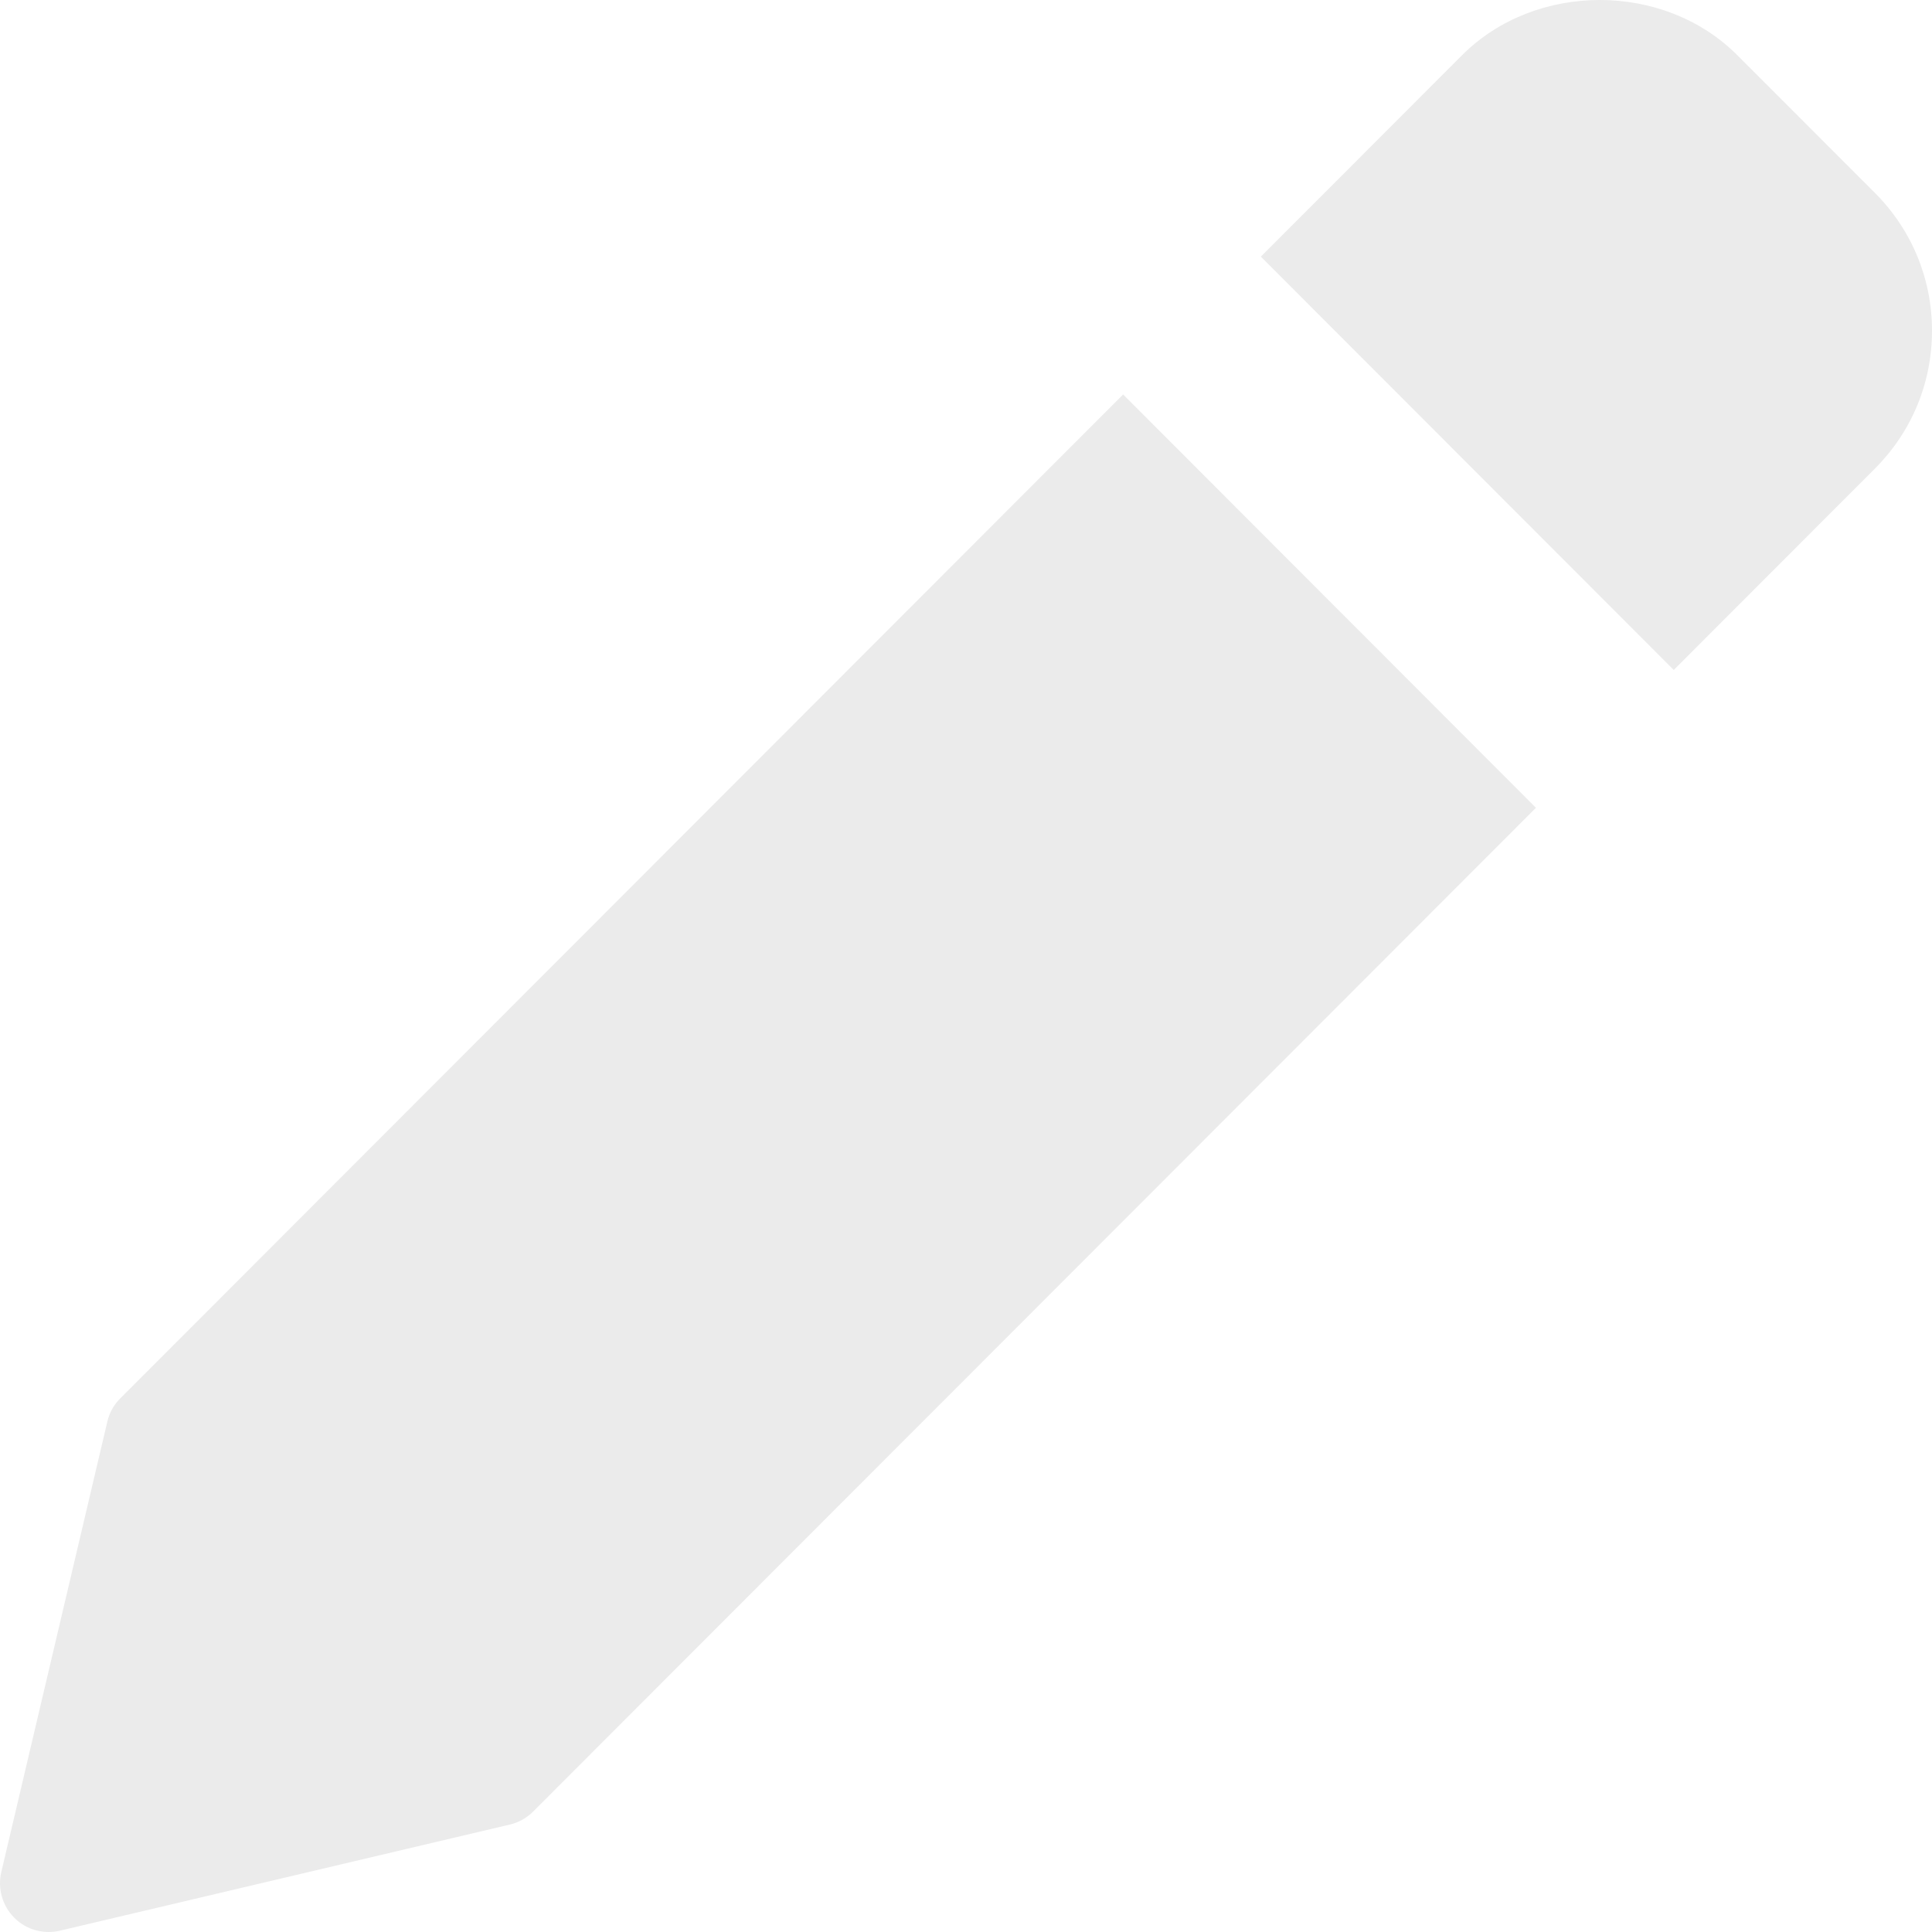
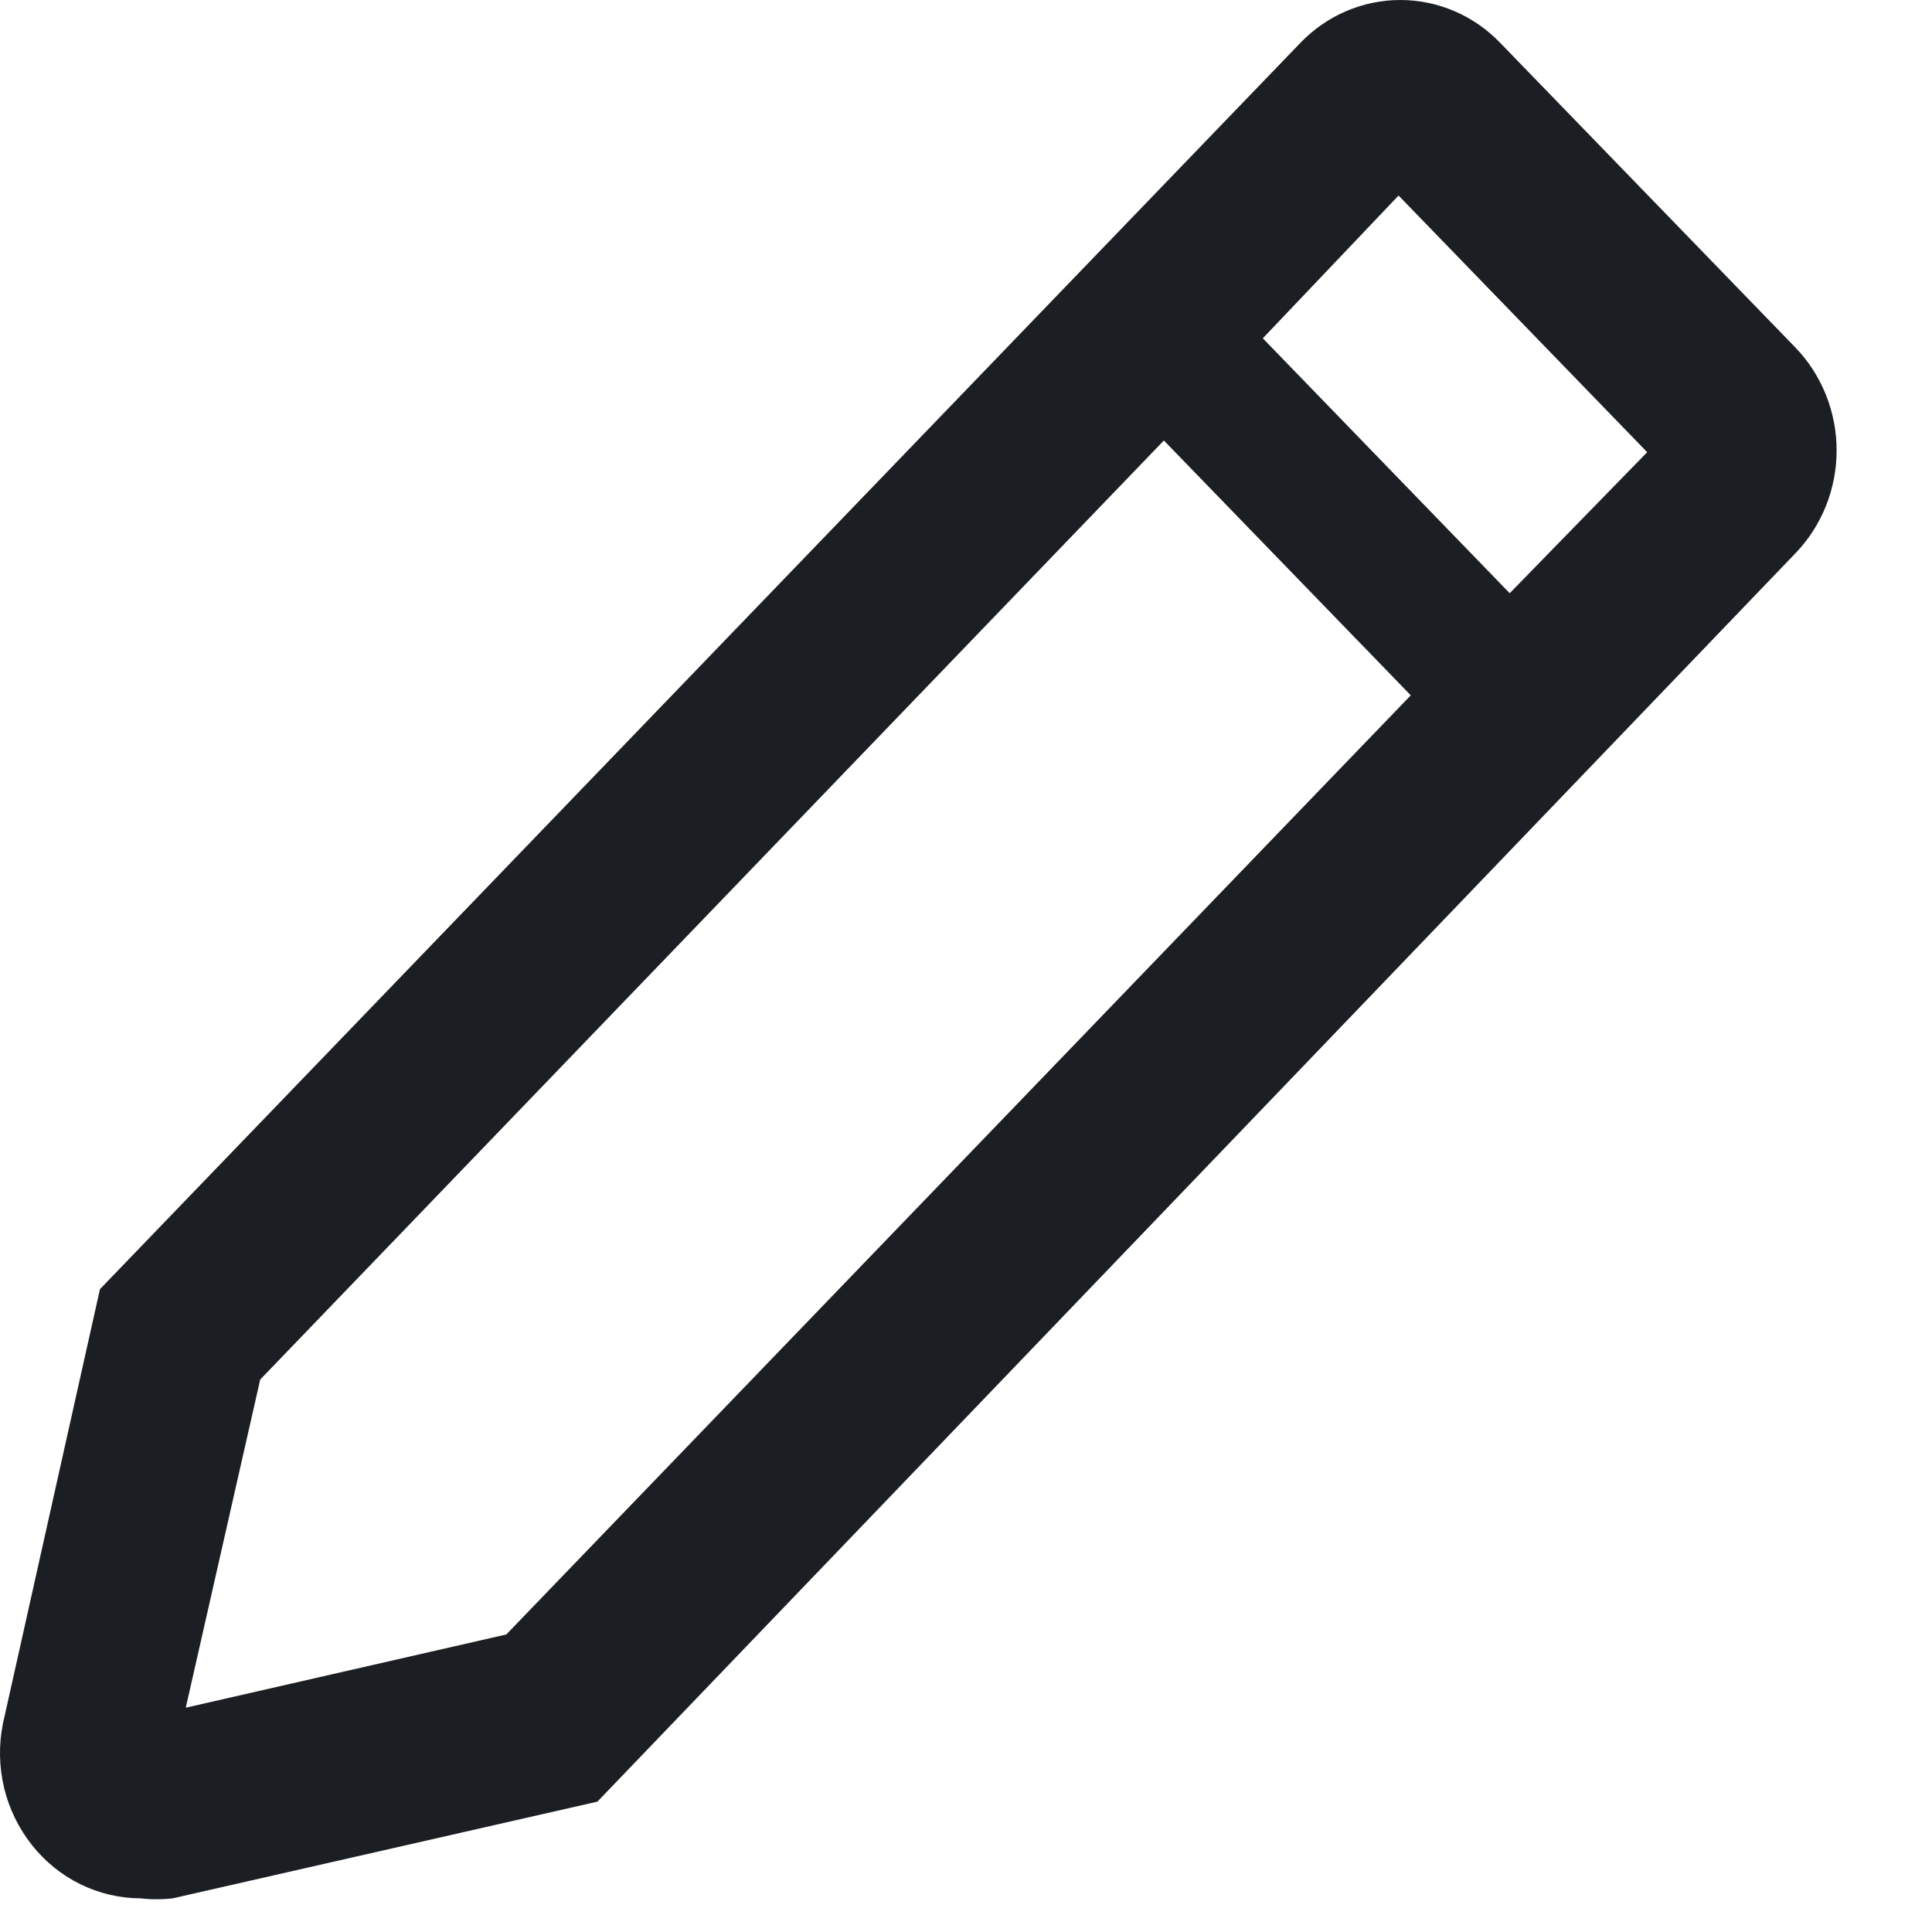
- <svg xmlns="http://www.w3.org/2000/svg" width="18" height="18" viewBox="0 0 18 18" fill="none">
-   <path d="M16.186 0.514L17.469 1.798C17.811 2.141 18 2.597 18 3.081C18 3.567 17.811 4.022 17.469 4.365L15.594 6.242L11.747 2.391L13.622 0.514C14.307 -0.171 15.501 -0.172 16.186 0.514Z" fill="#EBEBEB" />
-   <path d="M1.121 13.028L10.464 3.675L14.31 7.526L4.967 16.878C4.907 16.938 4.832 16.98 4.75 16.999L0.557 17.988C0.523 17.996 0.487 18 0.453 18C0.334 18 0.218 17.953 0.133 17.867C0.022 17.756 -0.024 17.594 0.012 17.442L1 13.245C1.019 13.162 1.061 13.087 1.121 13.028Z" fill="#EBEBEB" />
+ <svg xmlns="http://www.w3.org/2000/svg" width="19" height="19" viewBox="0 0 19 19" fill="none">
+   <path d="M17.655 3.416L14.753 0.421C14.624 0.287 14.471 0.181 14.302 0.109C14.134 0.037 13.953 0 13.771 0C13.589 0 13.408 0.037 13.24 0.109C13.071 0.181 12.918 0.287 12.789 0.421L0.983 12.678L0.028 16.954C-0.013 17.161 -0.009 17.375 0.04 17.581C0.089 17.786 0.182 17.977 0.311 18.141C0.44 18.305 0.603 18.438 0.788 18.529C0.973 18.62 1.175 18.668 1.38 18.669C1.485 18.681 1.592 18.681 1.698 18.669L5.875 17.718L17.655 5.443C17.784 5.31 17.886 5.152 17.956 4.978C18.026 4.804 18.062 4.618 18.062 4.429C18.062 4.241 18.026 4.055 17.956 3.881C17.886 3.707 17.784 3.549 17.655 3.416ZM4.979 16.074L1.827 16.794L2.559 13.567L11.446 4.332L13.874 6.838L4.979 16.074ZM14.847 5.834L12.419 3.327L13.754 1.923L16.199 4.447L14.847 5.834Z" fill="#1B1F24" />
</svg>
